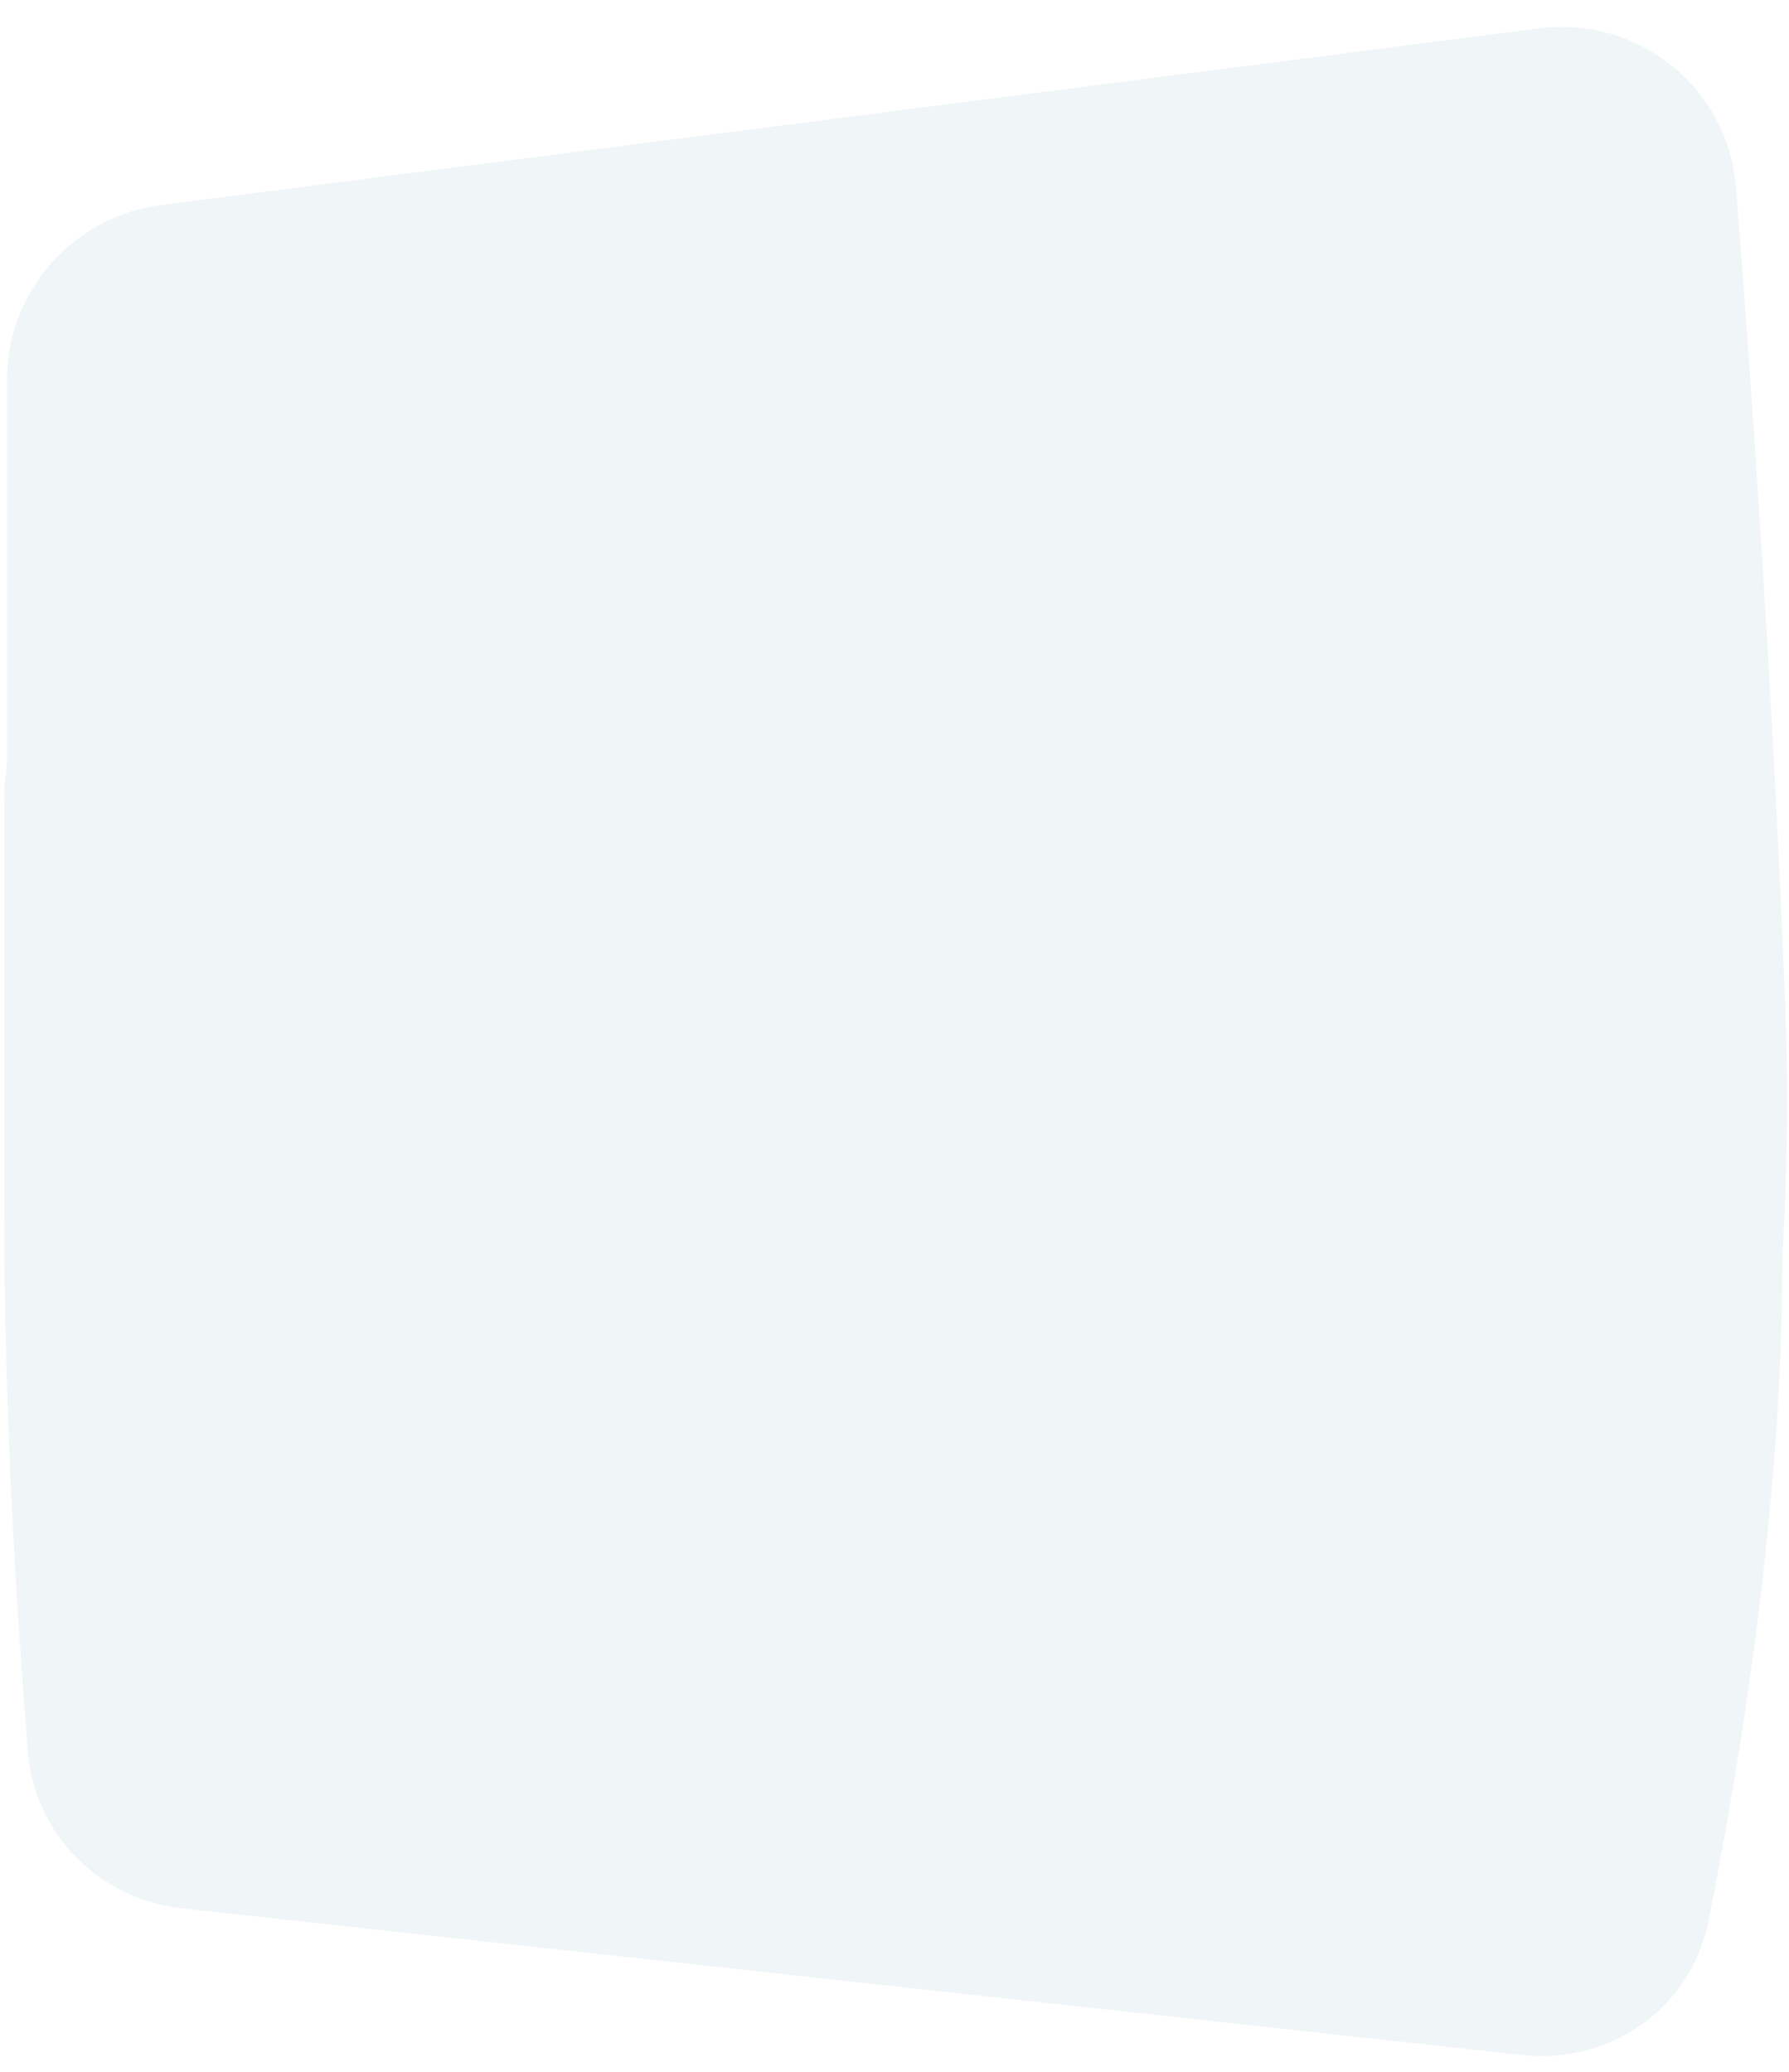
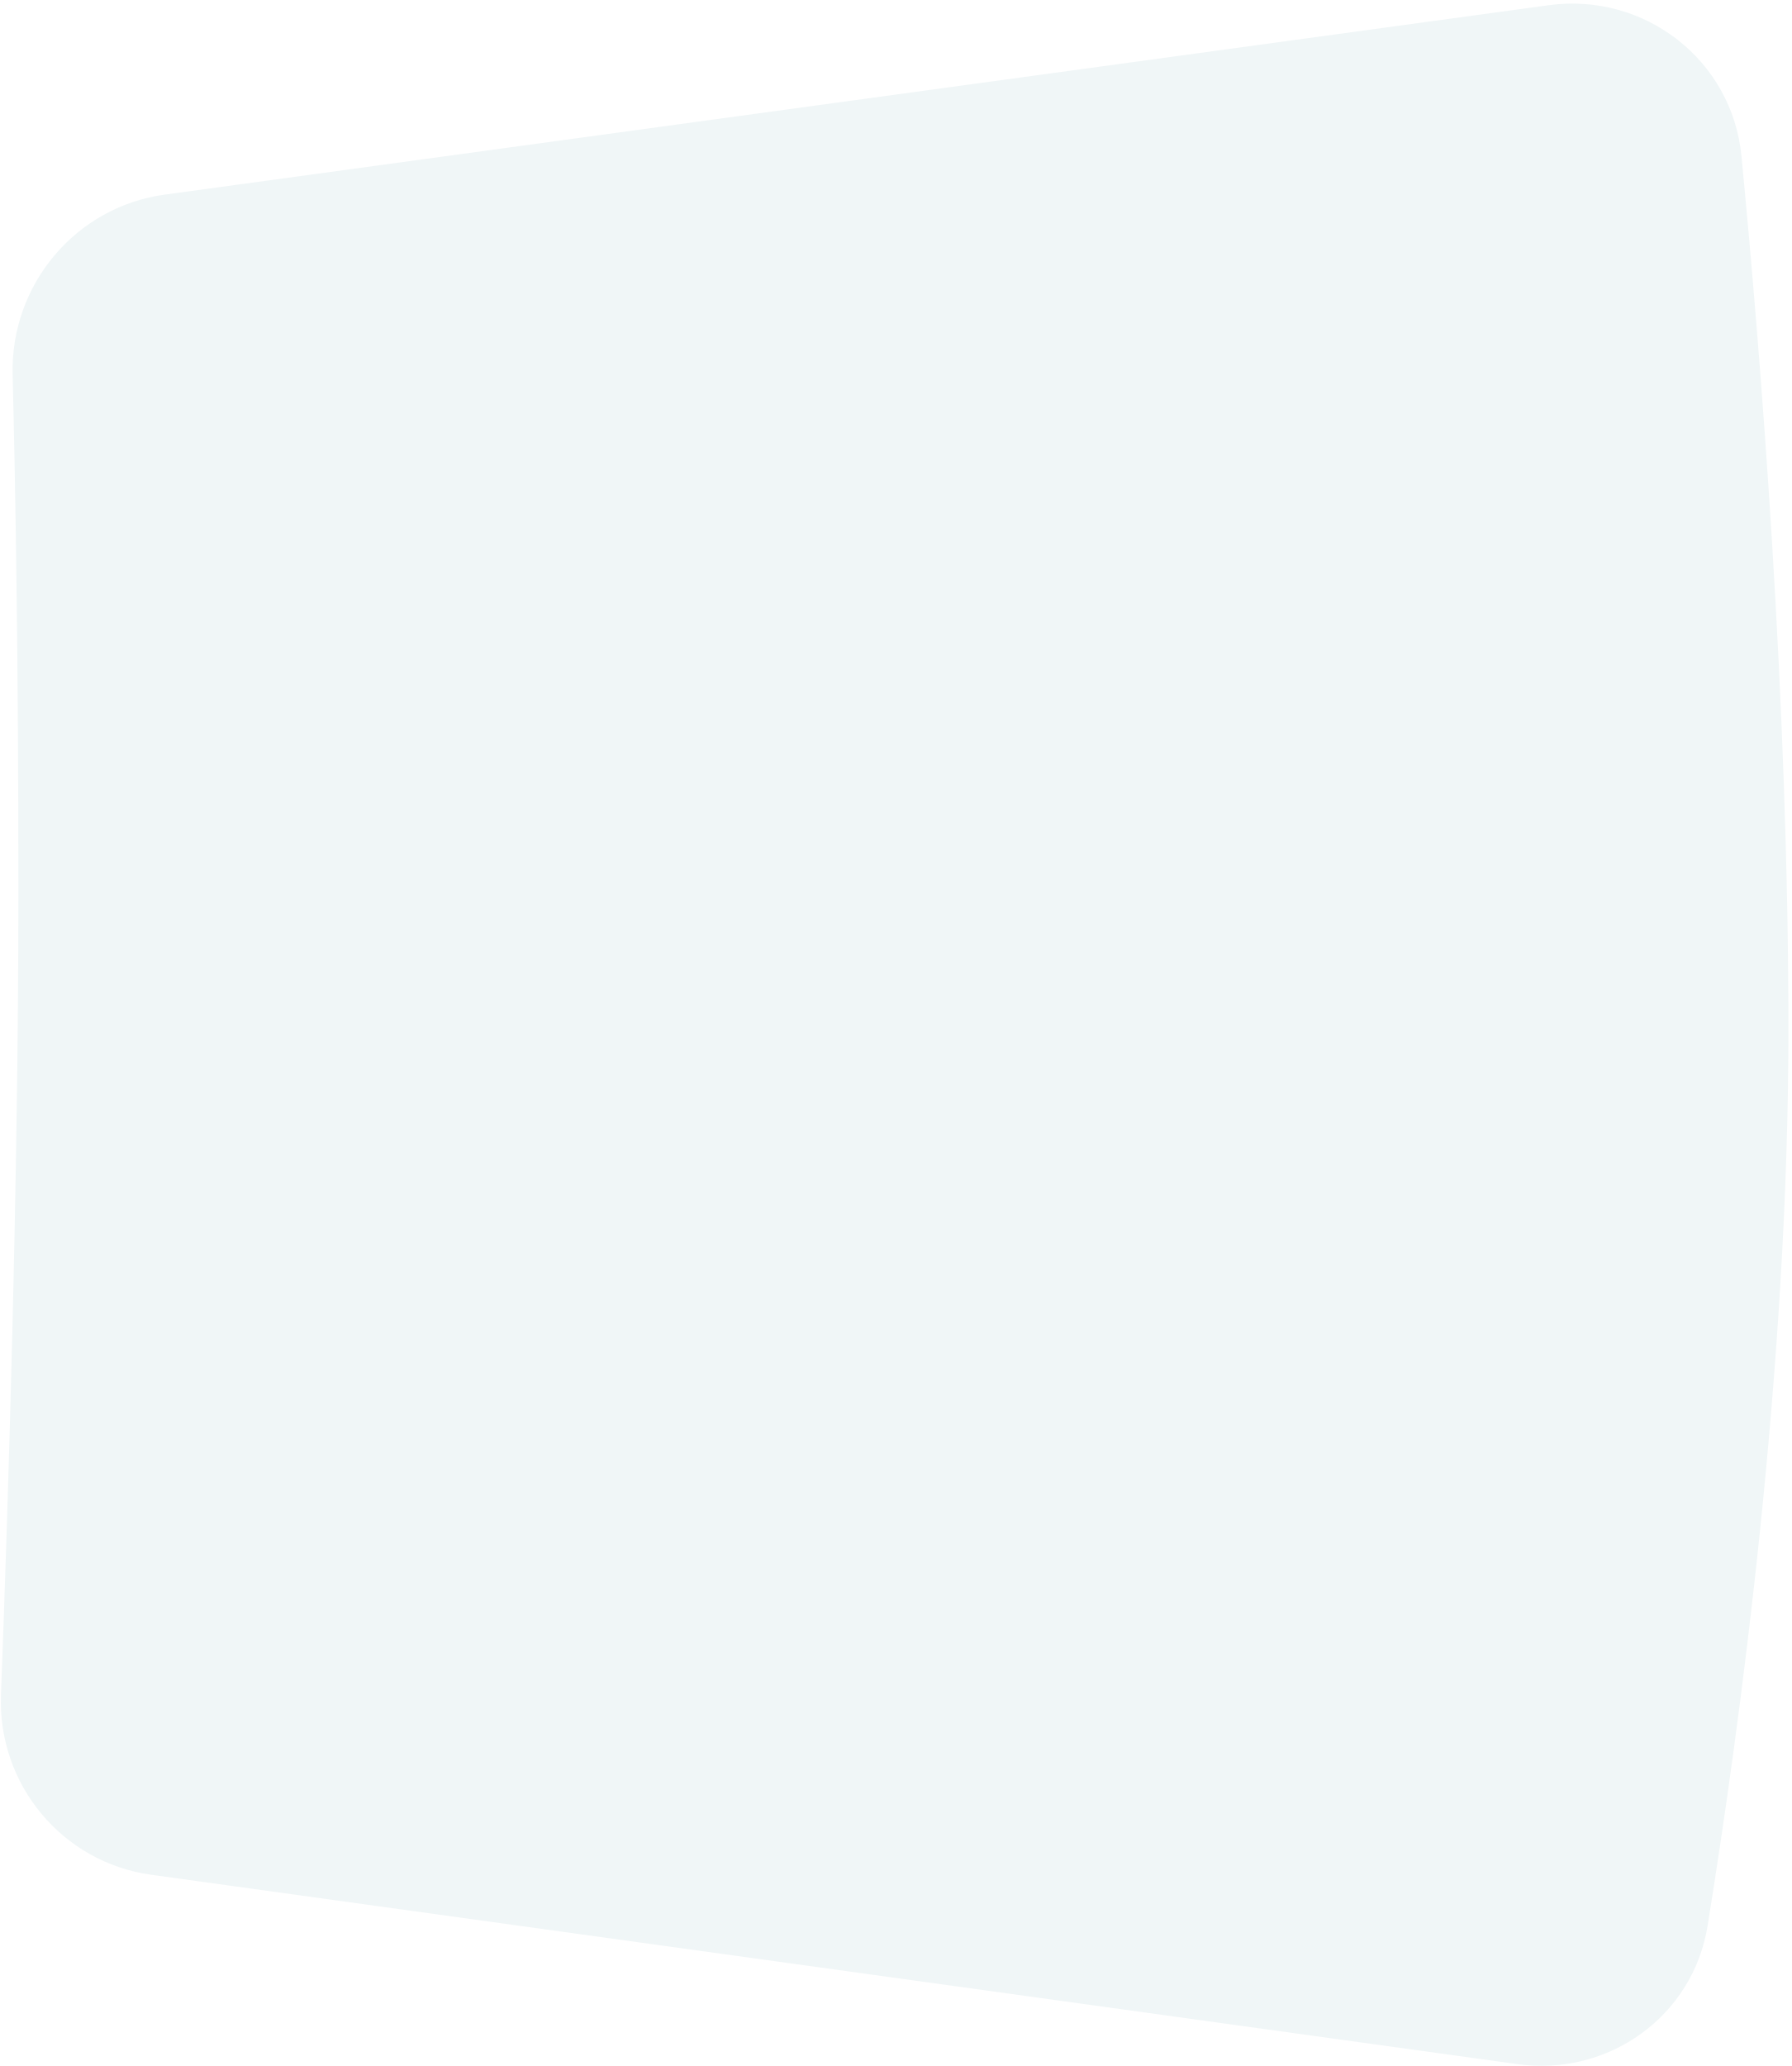
- <svg xmlns="http://www.w3.org/2000/svg" width="334" height="387" fill="none">
-   <path fill-rule="evenodd" clip-rule="evenodd" d="M.797 148.925c0-16.905 12.775-31.066 29.59-32.812l259.191-26.922c17.489-1.816 33.271 10.379 35.344 27.839 3.471 29.246 7.875 74.987 7.875 118.877 0 45.653-7.941 93.741-13.815 123.07-3.229 16.123-18.339 26.642-34.685 24.853L33.976 356.44C18.58 354.756 6.452 342.603 5.2 327.167 3.24 302.961.797 265.2.797 227.224v-78.299z" fill="#F0F6F7" />
-   <path fill-rule="evenodd" clip-rule="evenodd" d="M1.297 71.019c0-16.603 12.335-30.618 28.802-32.73L287.396 5.297c18.527-2.376 35.292 11.054 36.763 29.675 2.694 34.125 6.674 90.231 9.138 151.113 4 98.865-24 175.865-24 175.865l-241.12-66.74c-3.235-.896-6.318-2.271-8.983-4.31C45.36 280.316 1.297 241.422 1.297 175.364V71.019z" fill="#F0F6F7" />
+ <svg xmlns="http://www.w3.org/2000/svg" width="307" height="354" fill="none">
+   <path fill-rule="evenodd" clip-rule="evenodd" d="M2.165 64.167c-.384-15.378 10.801-28.73 26.041-30.816L265.411.894c16.434-2.249 31.472 9.378 33.063 25.889 3.315 34.396 8.042 93.34 8.042 149.733 0 57.929-8.314 119.128-13.849 153.451-2.504 15.532-17.004 25.874-32.589 23.714L25.899 321.229C10.695 319.122-.41 305.785.167 290.446c1.212-32.144 2.985-87.722 2.985-137.787 0-39.467-.503-69.107-.987-88.492z" fill="#F0F6F7" />
</svg>
